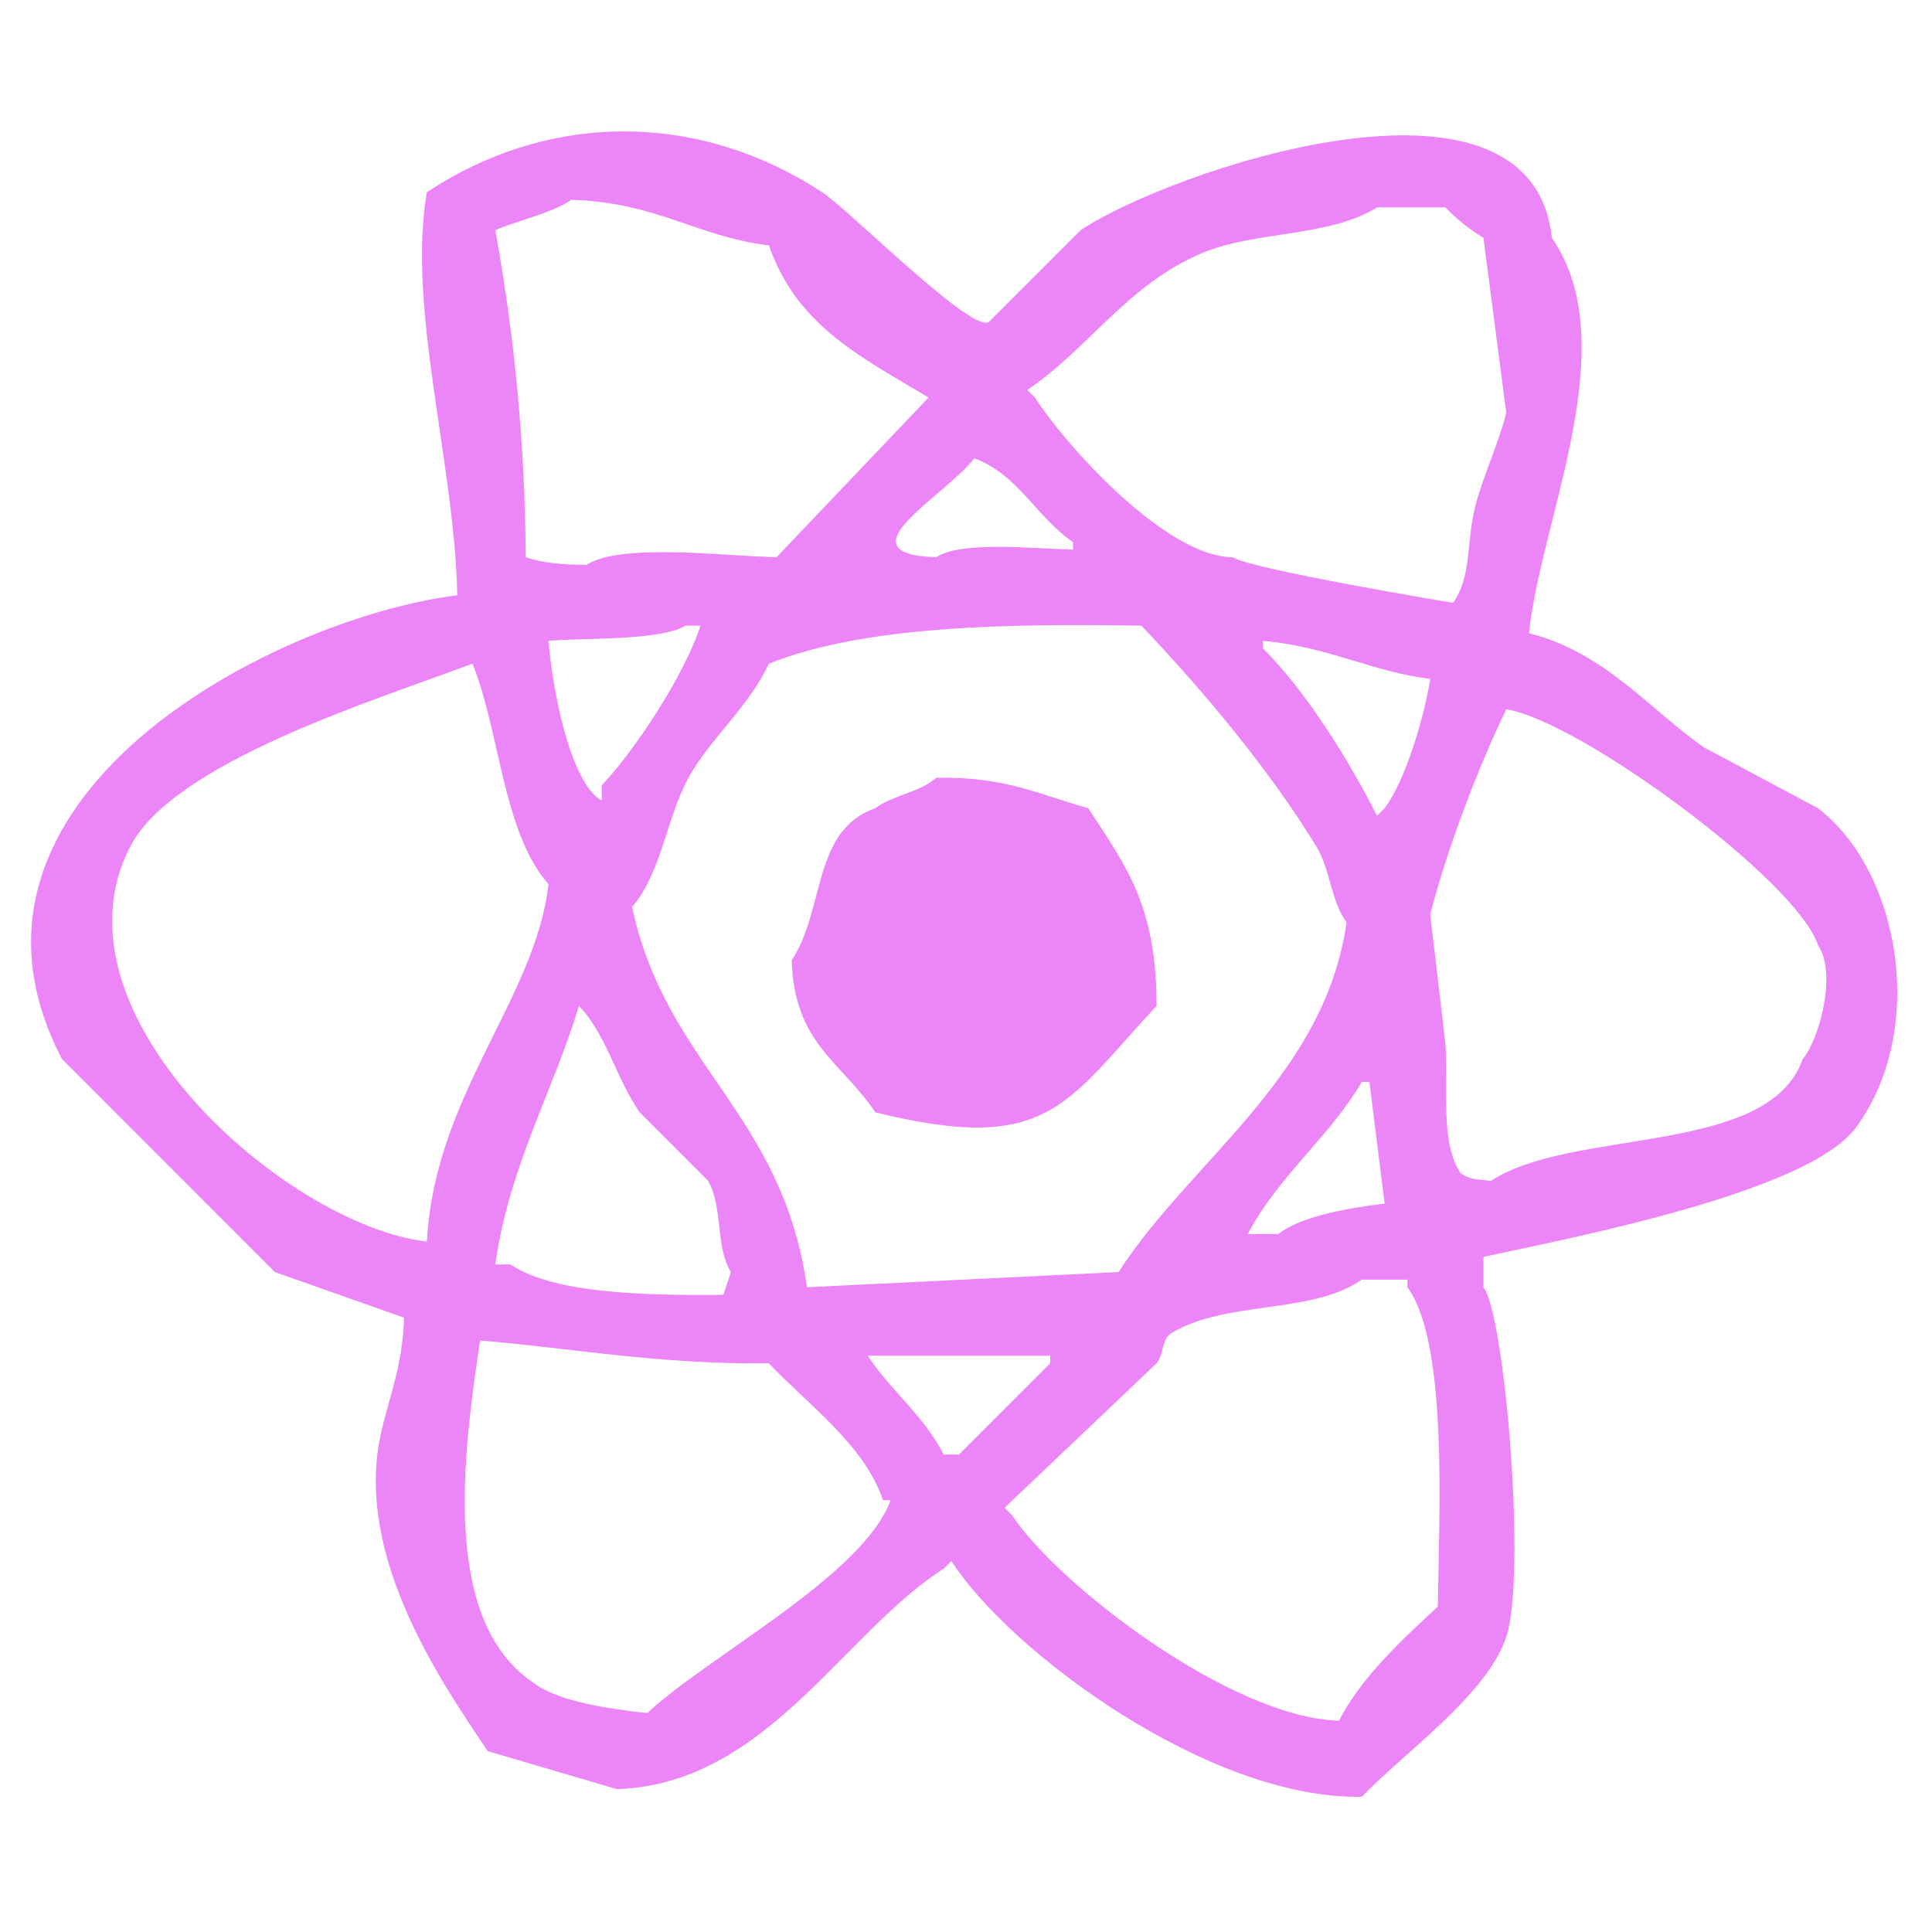
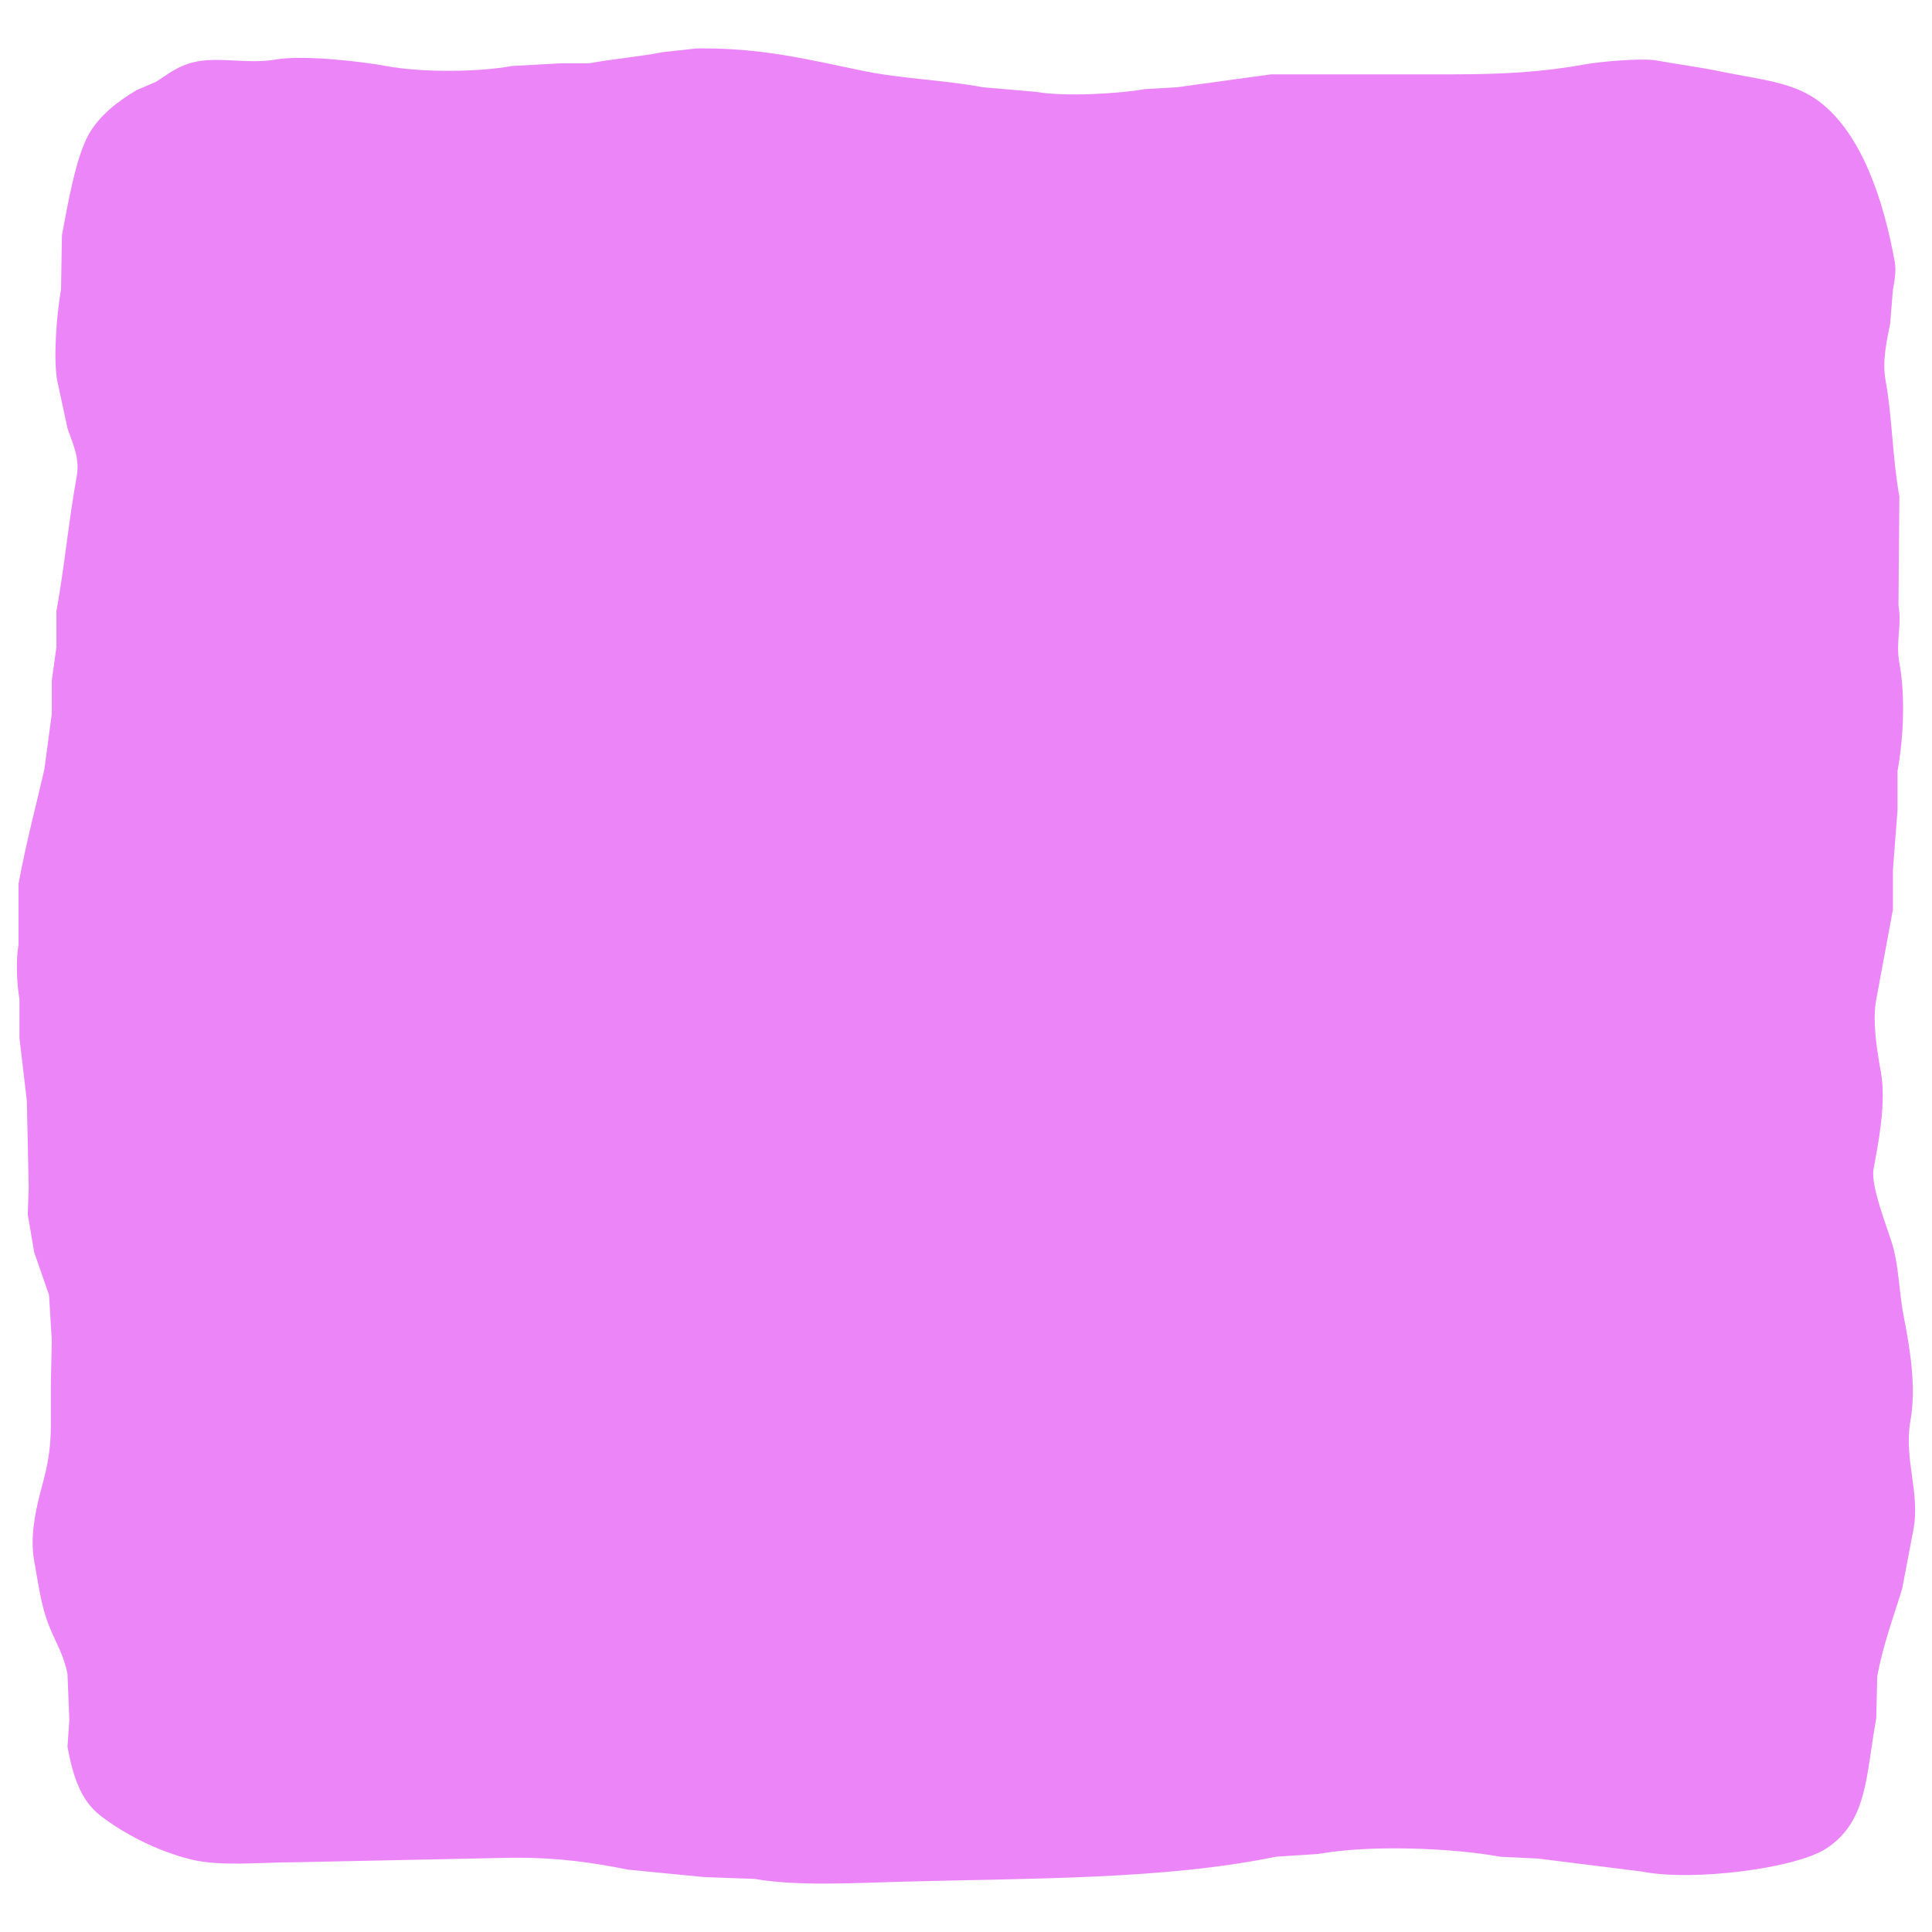
- <svg xmlns="http://www.w3.org/2000/svg" width="500" height="500" viewBox="0 0 500 500">
+ <svg xmlns="http://www.w3.org/2000/svg" id="REACT" width="2083" height="2083" viewBox="0 0 2083 2083">
  <defs>
    <style>
      .cls-1 {
        fill: #ec86f8;
        fill-rule: evenodd;
      }
    </style>
  </defs>
-   <path id="react_1" data-name="react 1" class="cls-1" d="M118.346,154.05c-0.728-34.4-13.054-74.433-7.869-104.306,30.461-20.211,69.02-21.719,102.292,0C219.7,54.267,252.392,87.2,256.047,83.2l23.606-23.616c22.234-15,116.67-47.829,121.964,1.968,19.132,27.655-3.036,73.218-5.9,102.337,19.605,4.927,30.932,19.5,45.244,29.521l29.508,15.744c21.276,16.257,28.432,57.422,9.836,82.658-12.192,16.544-71.42,28.112-96.391,33.456v7.873c5.479,6.844,11.252,74.534,5.9,90.529-5.043,15.072-26.768,30.192-37.376,41.329-39.532.777-91.075-37.484-106.227-61.009l-1.967,1.968c-26,16.544-45.946,55.8-84.588,57.073l-33.442-9.84c-10.734-16.2-35.06-50.037-27.54-82.658,2.156-9.351,5.511-17.1,5.9-29.52L71.134,329.205l-55.08-55.1C-19.208,206.7,70.51,160.078,118.346,154.05ZM147.853,51.712c-4.976,3.492-14.315,5.429-19.672,7.872a485.854,485.854,0,0,1,7.869,84.626c4.03,1.4,9.194,1.955,15.737,1.968,8.92-5.759,36.145-2.229,49.179-1.968l39.344-41.329C223.28,92.6,206.237,84.487,199,63.521,180.222,61.19,170,52.376,147.853,51.712ZM356.372,53.68c-12.427,7.738-31.717,6.078-45.244,11.808-19.546,8.28-29.171,24.548-45.245,35.424l1.967,1.968c7.3,11.556,33.537,41.179,51.146,41.329,4.87,3.148,57.048,11.808,57.048,11.808,4.965-6.978,3.283-15.658,5.9-25.584,1.863-7.059,6.313-16.926,7.869-23.617q-2.951-22.63-5.9-45.264a49.119,49.119,0,0,1-9.836-7.872h-17.7ZM252.113,118.626c-7.033,9.417-35.252,24.751-9.836,25.584,6.535-4.277,25.3-2.225,35.409-1.968v-1.968C268.315,133.981,263.434,122.682,252.113,118.626ZM141.952,165.858c0.894,11.411,5.4,36.688,13.77,41.329v-3.936c8.953-9.494,21.389-28.591,25.573-41.329H177.36C171.1,165.9,149.563,165.085,141.952,165.858Zm66.883,167.284,80.654-3.937C308,300.418,342.814,278.7,348.5,238.676c-4.094-5.423-4.154-13.61-7.869-19.681-12.189-19.916-29.33-40.369-45.245-57.073-34.1-.551-71.735-0.07-96.391,9.841-5.124,10.761-13.845,18.2-19.671,27.552-6.834,10.971-7.623,25.92-15.738,35.425C172.383,275.847,202.524,288.04,208.835,333.142ZM370.142,175.7c-15.179-1.849-26.38-8.37-43.277-9.841v1.968c11.129,11.009,22.3,29.044,29.507,43.3l1.967-1.968C363.76,202.083,368.69,185.11,370.142,175.7ZM110.477,321.333c1.992-37.9,28.066-62.775,31.475-92.5-11.859-13.506-12.472-39.14-19.672-57.073C96.634,181.361,45.1,197.272,33.758,219,11.317,261.965,74.018,317.075,110.477,321.333ZM389.814,183.571c-7.194,14.869-15.4,36.273-19.672,53.137q1.968,16.727,3.935,33.456c0.712,12.5-1.306,25.694,3.934,33.457,2.32,1.58,3.308,1.521,7.869,1.968,21.168-13.854,71.778-6.285,80.653-31.489,4.218-4.964,9.01-22.119,3.935-29.52C465.119,227.924,408.667,186.479,389.814,183.571ZM242.277,201.283c18-.338,26.634,4.361,39.343,7.872,9.761,14.919,17.71,25.161,17.7,51.169-23.774,25.591-28.18,38.532-72.785,27.553-8.687-13.055-21.051-17.769-21.639-39.361,8.709-13.244,5.263-33.631,21.639-39.361C230.965,205.819,238.249,204.993,242.277,201.283ZM149.82,260.324c-6.362,21.362-18.063,41.5-21.639,66.913h3.935c11.734,7.918,36.995,7.981,55.08,7.873q0.984-2.952,1.967-5.905c-4.039-6.325-1.975-16.587-5.9-23.616l-17.705-17.712C159.531,279.328,156.972,267.73,149.82,260.324Zm208.519,51.169q-1.966-15.743-3.934-31.488h-1.967c-8.412,14.286-21.706,24.45-29.507,39.36H330.8C336.8,314.693,349.324,312.552,358.339,311.493Zm-5.9,19.681c-13.126,9.077-34.96,5.273-49.179,13.776-2.7,1.613-1.944,5.345-3.934,7.872l-39.344,37.393,1.967,1.968c11.7,17.778,56.544,52.378,84.588,53.137,5.544-11.06,16.772-21.418,25.574-29.521,0.3-23.8,2.7-68.3-7.869-82.657v-1.968h-11.8ZM124.247,346.918c-4.4,29.419-10.2,72.391,13.77,88.561,6.362,4.946,19.866,6.788,29.508,7.873,15.435-14.594,55.907-35.56,62.949-55.1h-1.967c-4.731-14.334-19.949-25.21-29.508-35.425C170.126,353.13,147.282,348.824,124.247,346.918Zm100.325,3.936c6,9.144,14.356,15.289,19.672,25.584h3.934l23.606-23.616v-1.968H224.572Z" />
+   <path id="Shape_326_1" data-name="Shape 326 1" class="cls-1" d="M751.039,52.247C820.1,51.226,870.976,64.1,929.325,76.157,973.57,85.3,1017.18,86.005,1059.8,94.089l57.77,4.981c29.99,5.423,89.91,1.915,116.53-2.989l34.86-1.992,101.6-13.947h195.21c54.16,0,97.08-2.342,144.42-10.958,14.84-2.7,59.76-6.838,75.7-3.985,24.78,4.435,47.4,7.323,69.72,11.955,42.73,8.865,78.42,11.095,106.58,32.875,45.09,34.879,68.51,105.126,80.67,172.348,1.82,10.019-.51,22.143-1.99,29.886q-1.5,18.429-2.99,36.861c-3.25,16.441-8.86,39.641-4.98,60.77,7.36,40.083,7.28,83.034,14.94,125.524q-0.495,58.771-.99,117.555c3.86,21.737-3.21,38.75.99,61.766,6.57,35.952,4.4,81.2-1.99,116.558v41.842q-2.49,32.373-4.98,64.754V980.73q-8.97,48.315-17.93,96.63c-4.58,24.08.98,56.45,4.98,78.71,6.03,33.54-3.08,77.57-7.97,104.6-3.2,17.74,15.08,63.85,19.92,79.7,7.79,25.5,7.22,51.8,12.95,80.69,6.27,31.64,13.43,74.58,6.97,110.58-7.53,42.04,10.94,77.87,2.99,118.55q-5.97,31.38-11.95,62.77c-9.63,31.4-20.72,60.73-26.89,94.64q-0.5,22.41-1,44.83c-11.45,62.03-8.93,110.8-53.78,140.47-32.51,21.5-144.08,35.94-199.2,24.9l-111.56-13.95q-20.415-.99-40.83-1.99c-52-9.53-141.04-13.04-196.22-2.99q-22.9,1.5-45.81,2.99c-119.42,24.6-261.65,23.1-402.391,26.9-48.645,1.31-114.23,5.14-159.361-2.99q-27.389-.99-54.781-1.99-40.832-3.99-81.672-7.97c-38.75-7.75-74.814-12.95-121.513-12.95l-239.042,4.98c-36.008,0-79.159,4.69-110.557-2.99-35.889-8.78-72.829-27.62-98.605-47.82-20.5-16.06-29.194-42.45-34.86-73.72q1-14.445,1.992-28.89l-1.992-49.81c-4.062-20.54-13.13-34.77-19.92-51.8-8.584-21.54-11.248-43.77-15.936-69.74-5.861-32.47,4.879-67.05,10.956-90.66a219.346,219.346,0,0,0,6.972-55.79v-43.83q0.5-23.91,1-47.82-1.494-24.4-2.988-48.81-7.967-22.92-15.936-45.83-3.486-20.415-6.972-40.85l1-29.88q-1-46.32-1.992-92.65-3.984-33.87-7.968-67.74v-41.85c-2.8-16.08-4.065-41.69-1-58.77V952.836c8.244-44.71,18.593-82.917,27.888-123.532l7.968-59.774V733.666l4.98-35.864V658.949c8.645-47.078,12.967-95.883,21.912-145.449,3.739-20.715-5.547-37.871-9.96-51.8L61.8,410.889c-4.783-25.563-.194-75.592,3.984-98.627l1-58.777C72.875,221.173,81.65,169.7,95.666,144.9c11.687-20.684,31.475-35.759,51.792-47.819l20.916-8.966c12.49-8.047,22.548-16.5,39.841-20.921,26.225-6.707,58.995,2.284,88.644-2.989,29.2-5.192,92.178,1.891,119.521,6.974,38.528,7.161,99.286,6.641,135.458,0l53.784-2.989H635.5c26.633-4.871,53.714-6.939,78.685-11.955Z" />
</svg>
